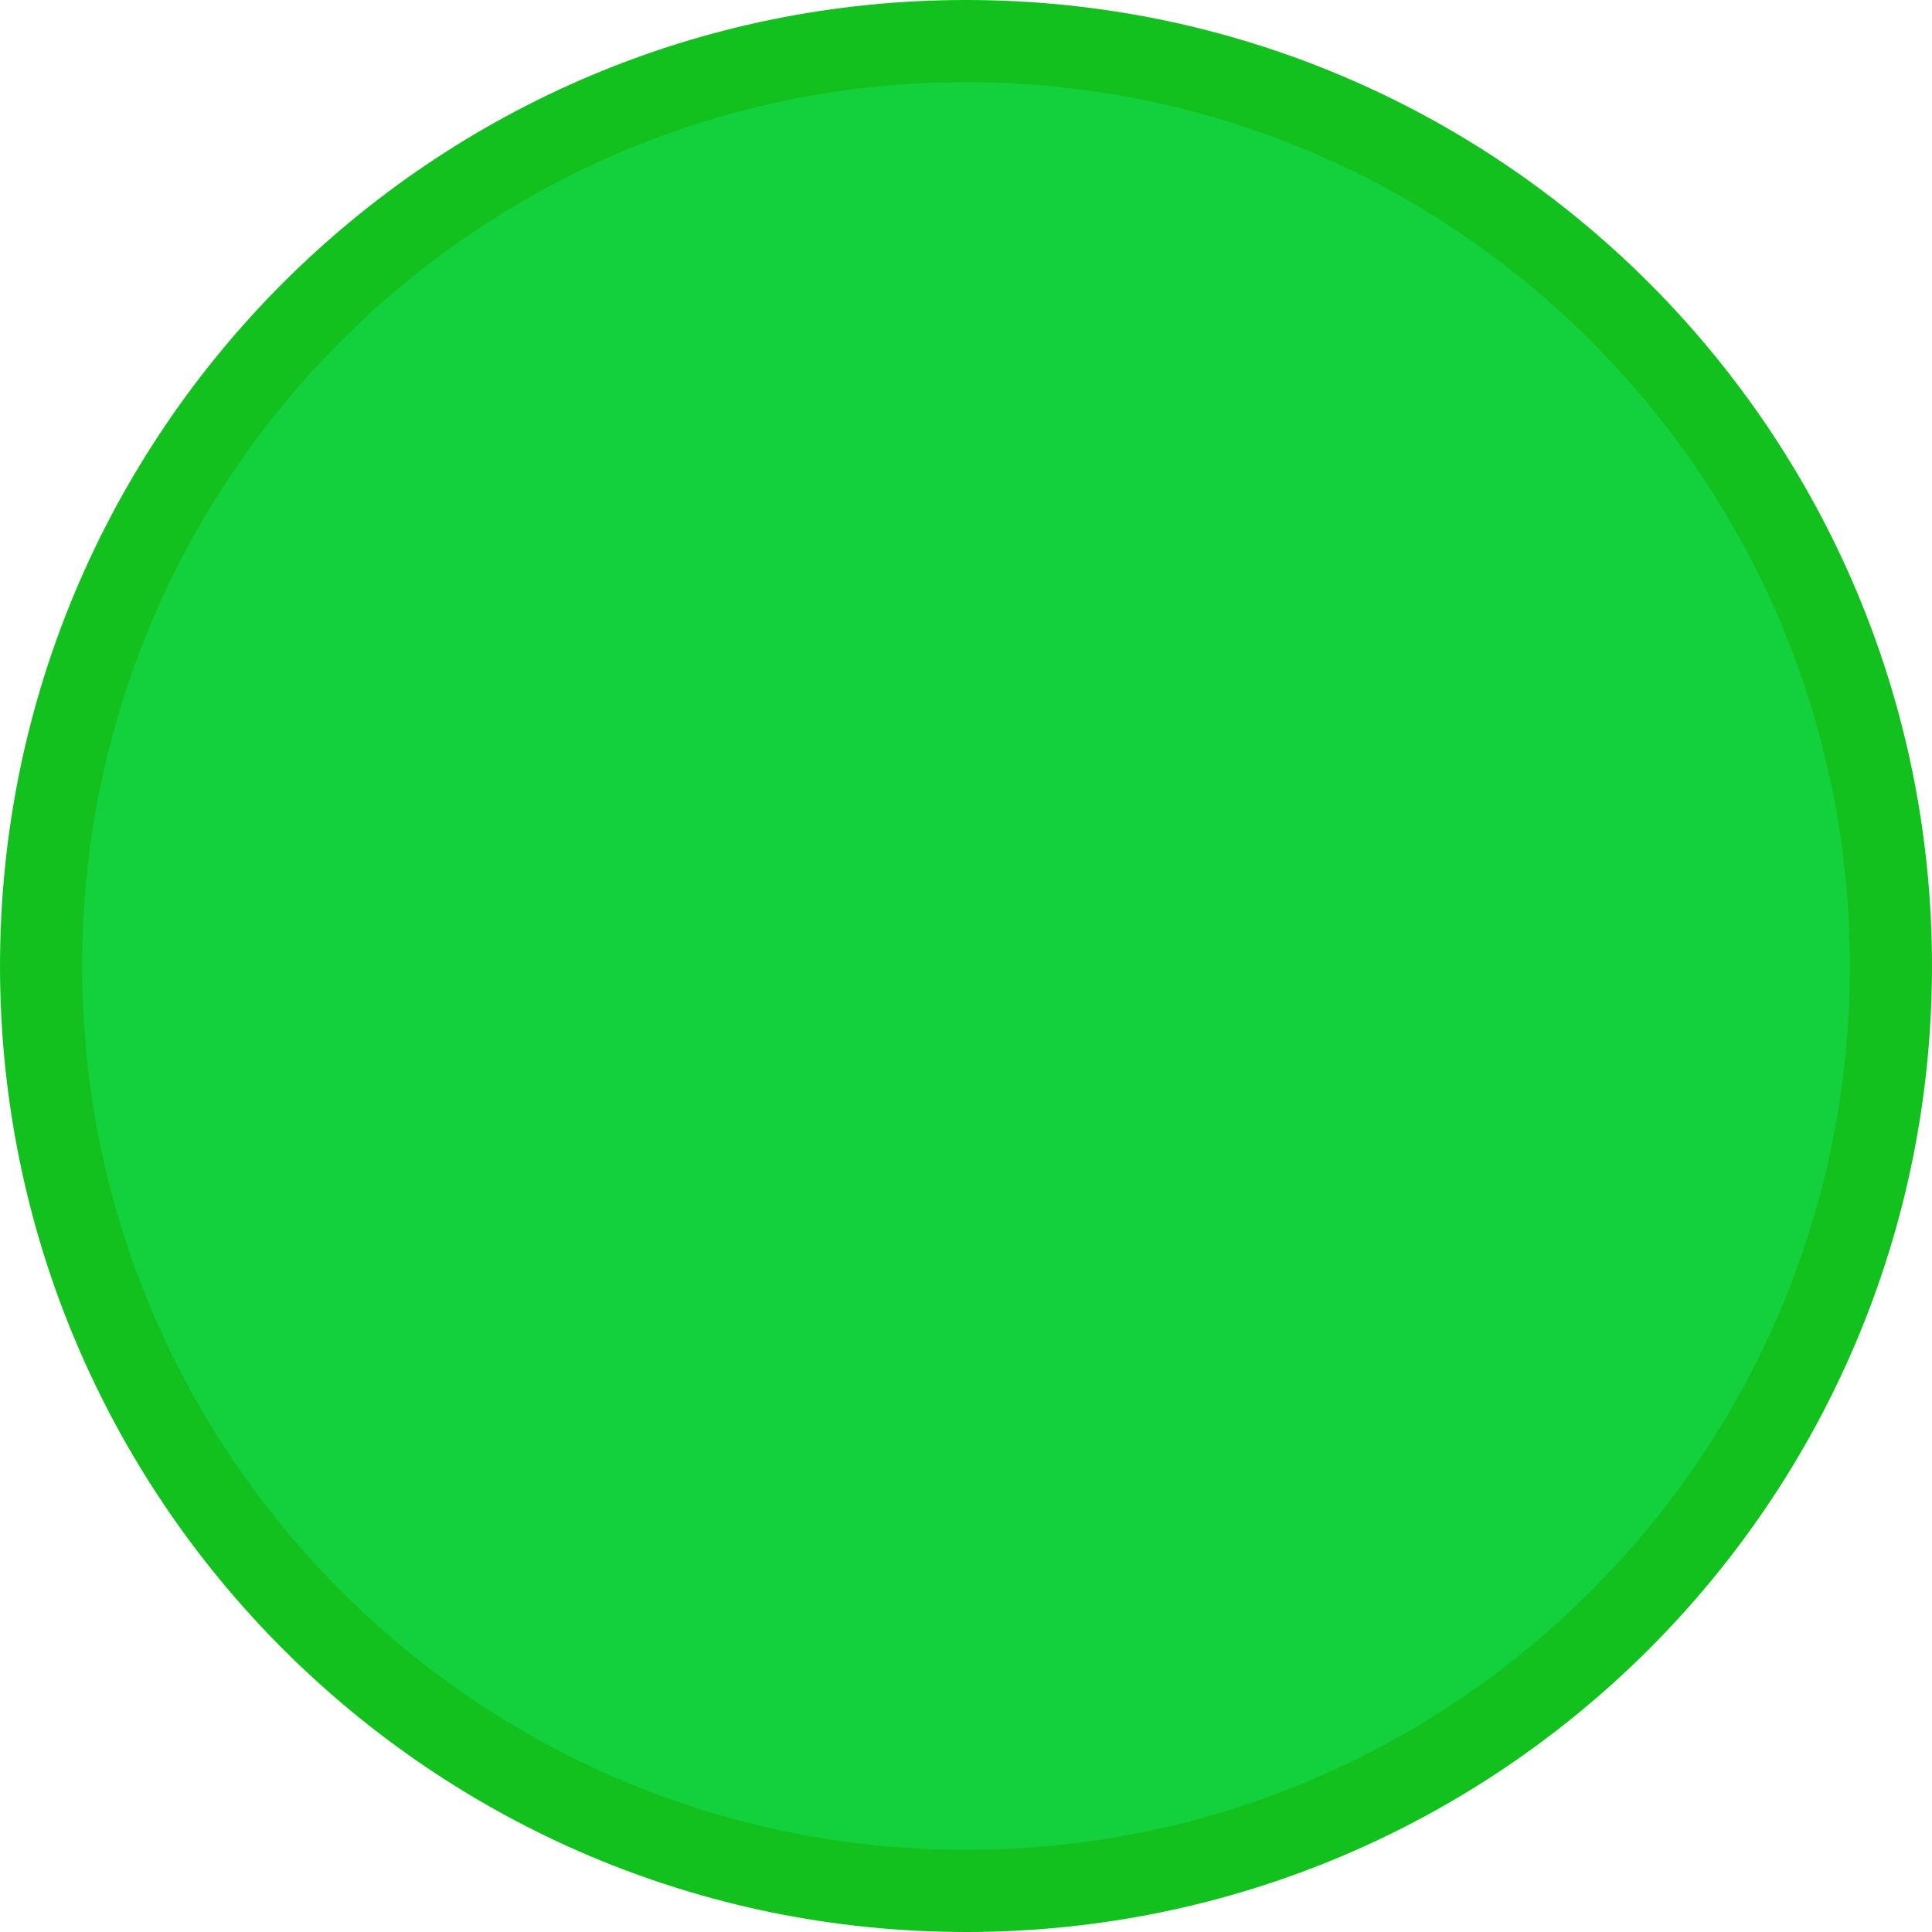
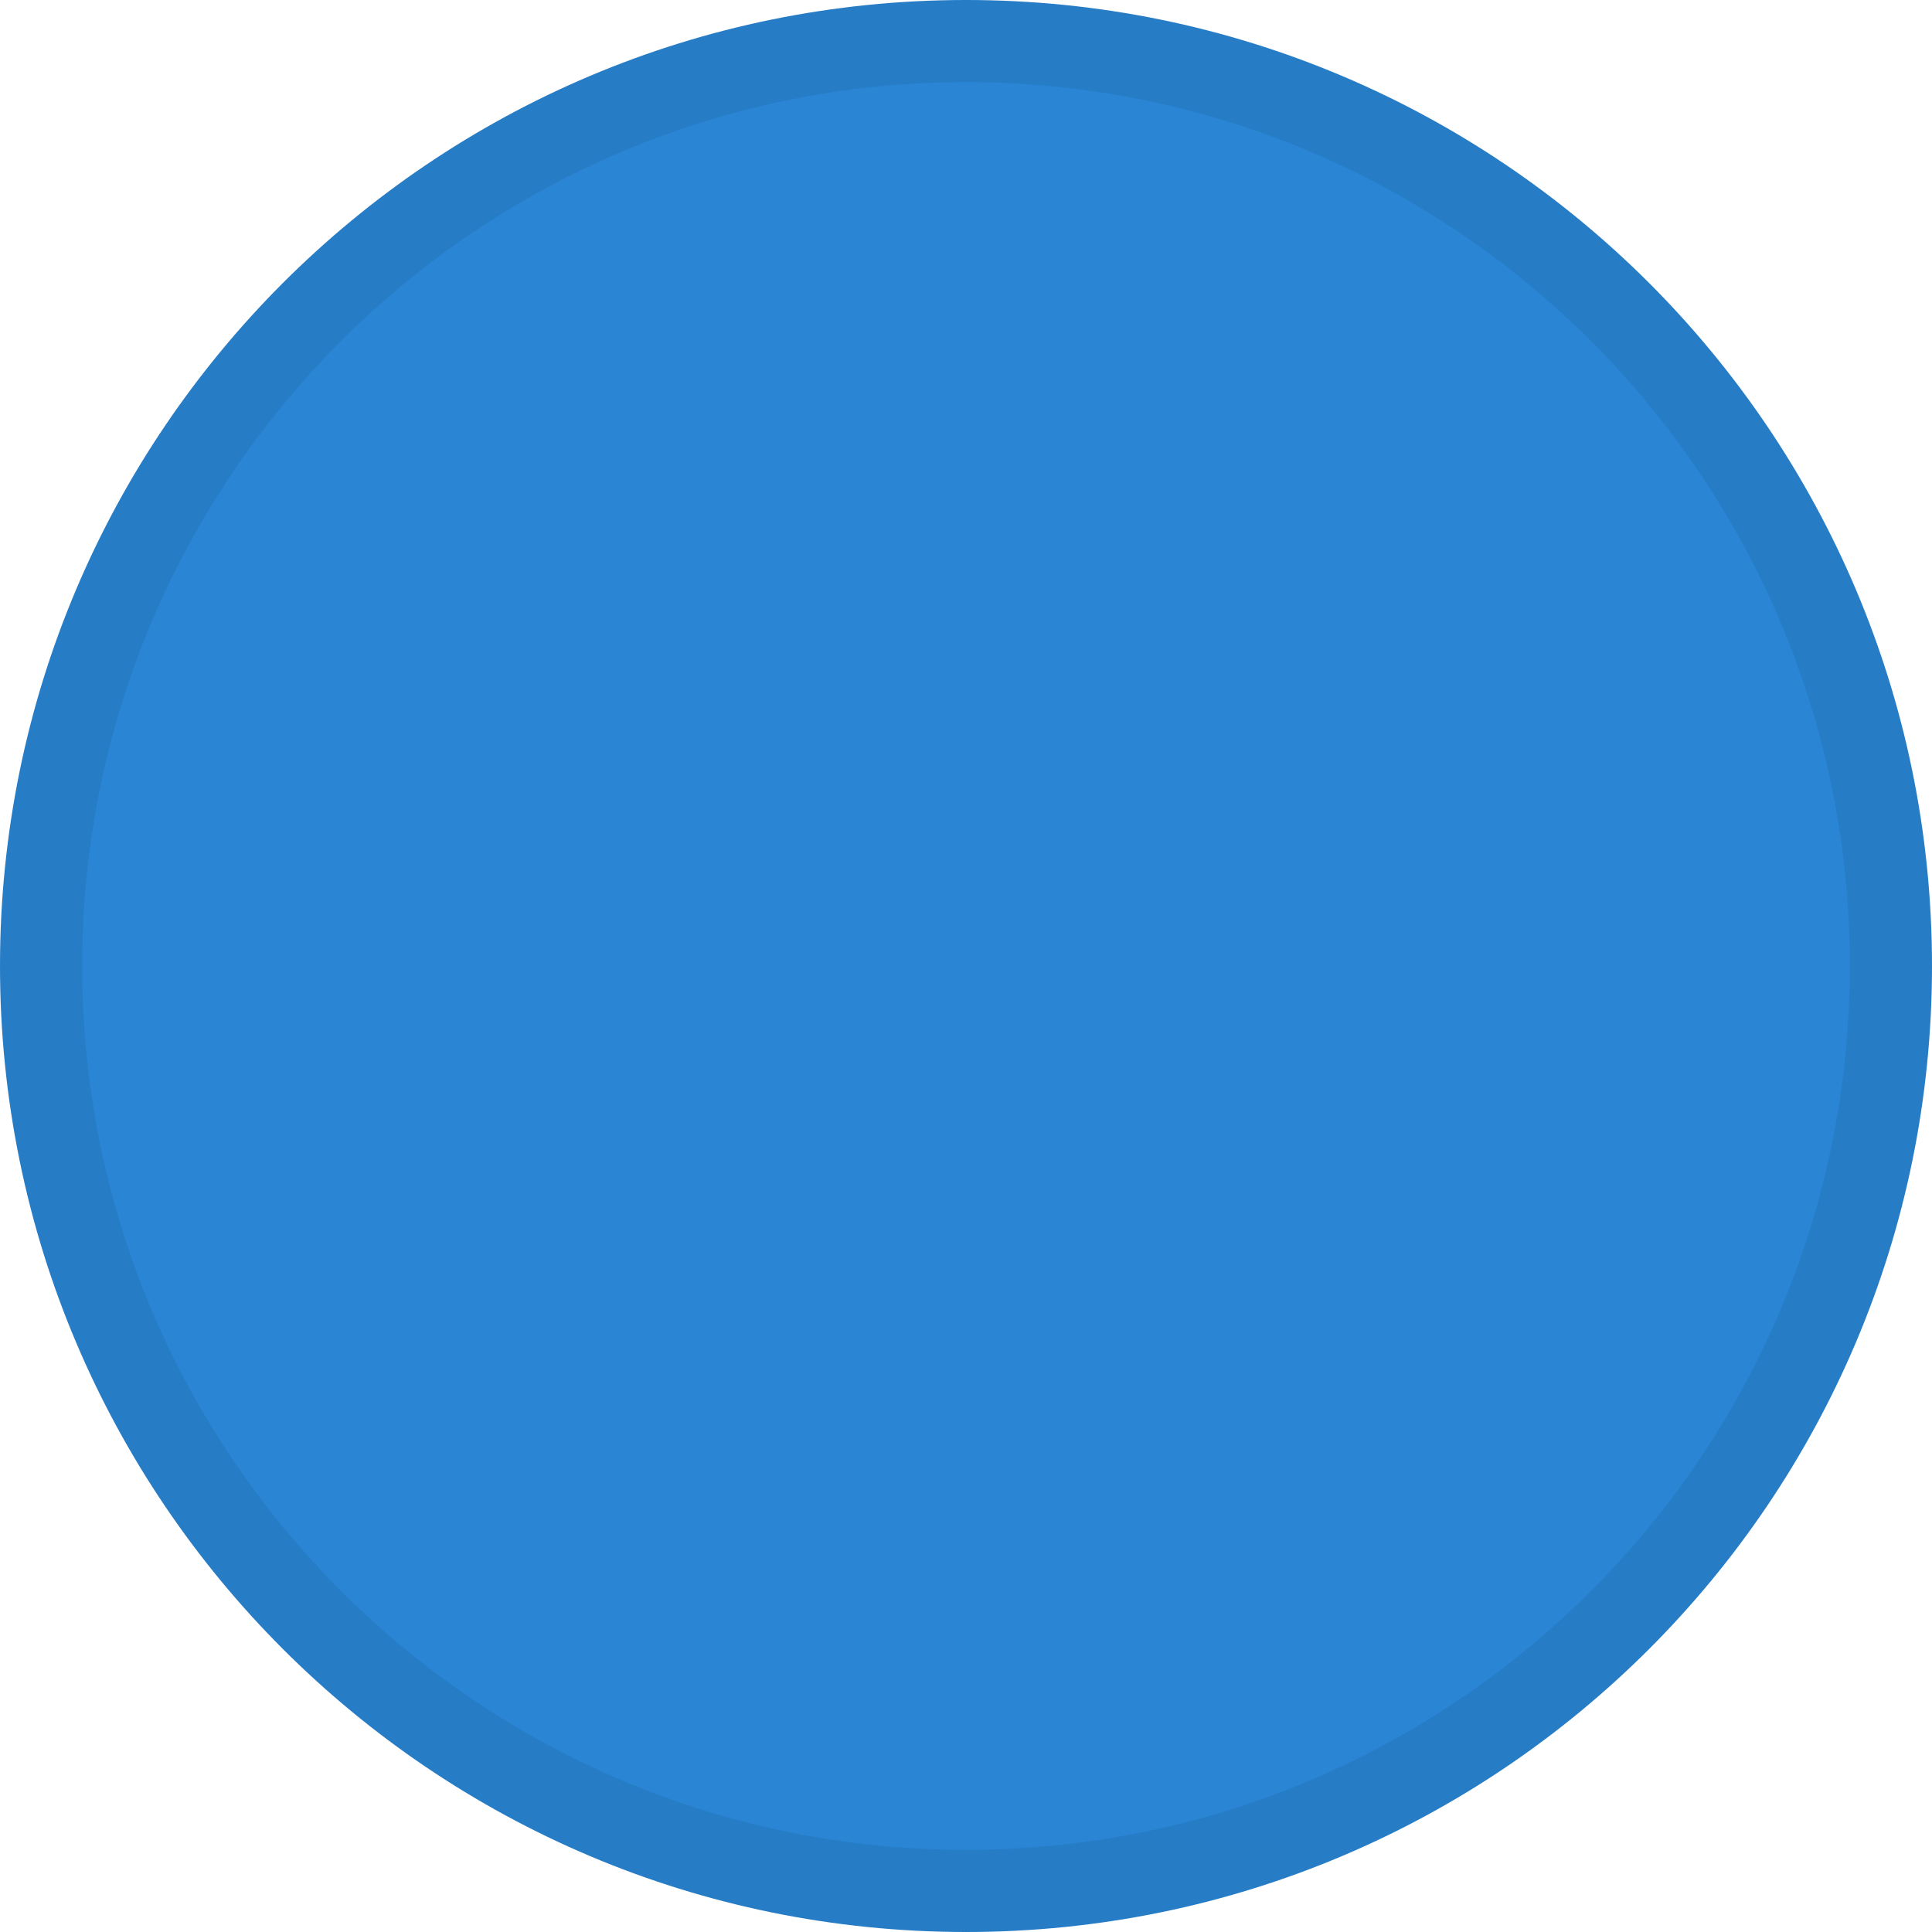
<svg xmlns="http://www.w3.org/2000/svg" viewBox="0 0 50 50" version="1.2" baseProfile="tiny">
  <defs>
</defs>
  <g fill="none" stroke="black" stroke-width="1" fill-rule="evenodd" stroke-linecap="square" stroke-linejoin="bevel">
-     <g fill="#13c11e" fill-opacity="1" stroke="none" transform="matrix(0.0548338,0,0,-0.0548336,-0.396175,50.4309)" font-family="Ubuntu Nerd Font" font-size="16" font-weight="400" font-style="normal">
+     <g fill="#277cc6" fill-opacity="1" stroke="none" transform="matrix(0.0548338,0,0,-0.0548336,-0.396175,50.4309)" font-family="Ubuntu Nerd Font" font-size="16" font-weight="400" font-style="normal">
      <path vector-effect="none" fill-rule="evenodd" d="M463.15,7.858 C714.95,7.858 919.071,211.983 919.071,463.788 C919.071,715.583 714.95,919.709 463.15,919.709 C211.35,919.709 7.225,715.583 7.225,463.788 C7.225,211.983 211.35,7.858 463.15,7.858 " />
    </g>
-     <g fill="#13d13d" fill-opacity="1" stroke="none" transform="matrix(0.0548338,0,0,-0.0548336,-0.396175,50.4309)" font-family="Ubuntu Nerd Font" font-size="16" font-weight="400" font-style="normal">
+     <g fill="#2a85d5" fill-opacity="1" stroke="none" transform="matrix(0.0548338,0,0,-0.0548336,-0.396175,50.4309)" font-family="Ubuntu Nerd Font" font-size="16" font-weight="400" font-style="normal">
      <path vector-effect="none" fill-rule="evenodd" d="M463.15,46.638 C693.534,46.638 880.3,233.401 880.3,463.788 C880.3,694.166 693.534,880.929 463.15,880.929 C232.767,880.929 46,694.166 46,463.788 C46,233.401 232.767,46.638 463.15,46.638 " />
    </g>
    <g fill="none" stroke="#000000" stroke-opacity="1" stroke-width="1" stroke-linecap="square" stroke-linejoin="bevel" transform="matrix(1,0,0,1,0,0)" font-family="Ubuntu Nerd Font" font-size="16" font-weight="400" font-style="normal">
</g>
  </g>
</svg>
